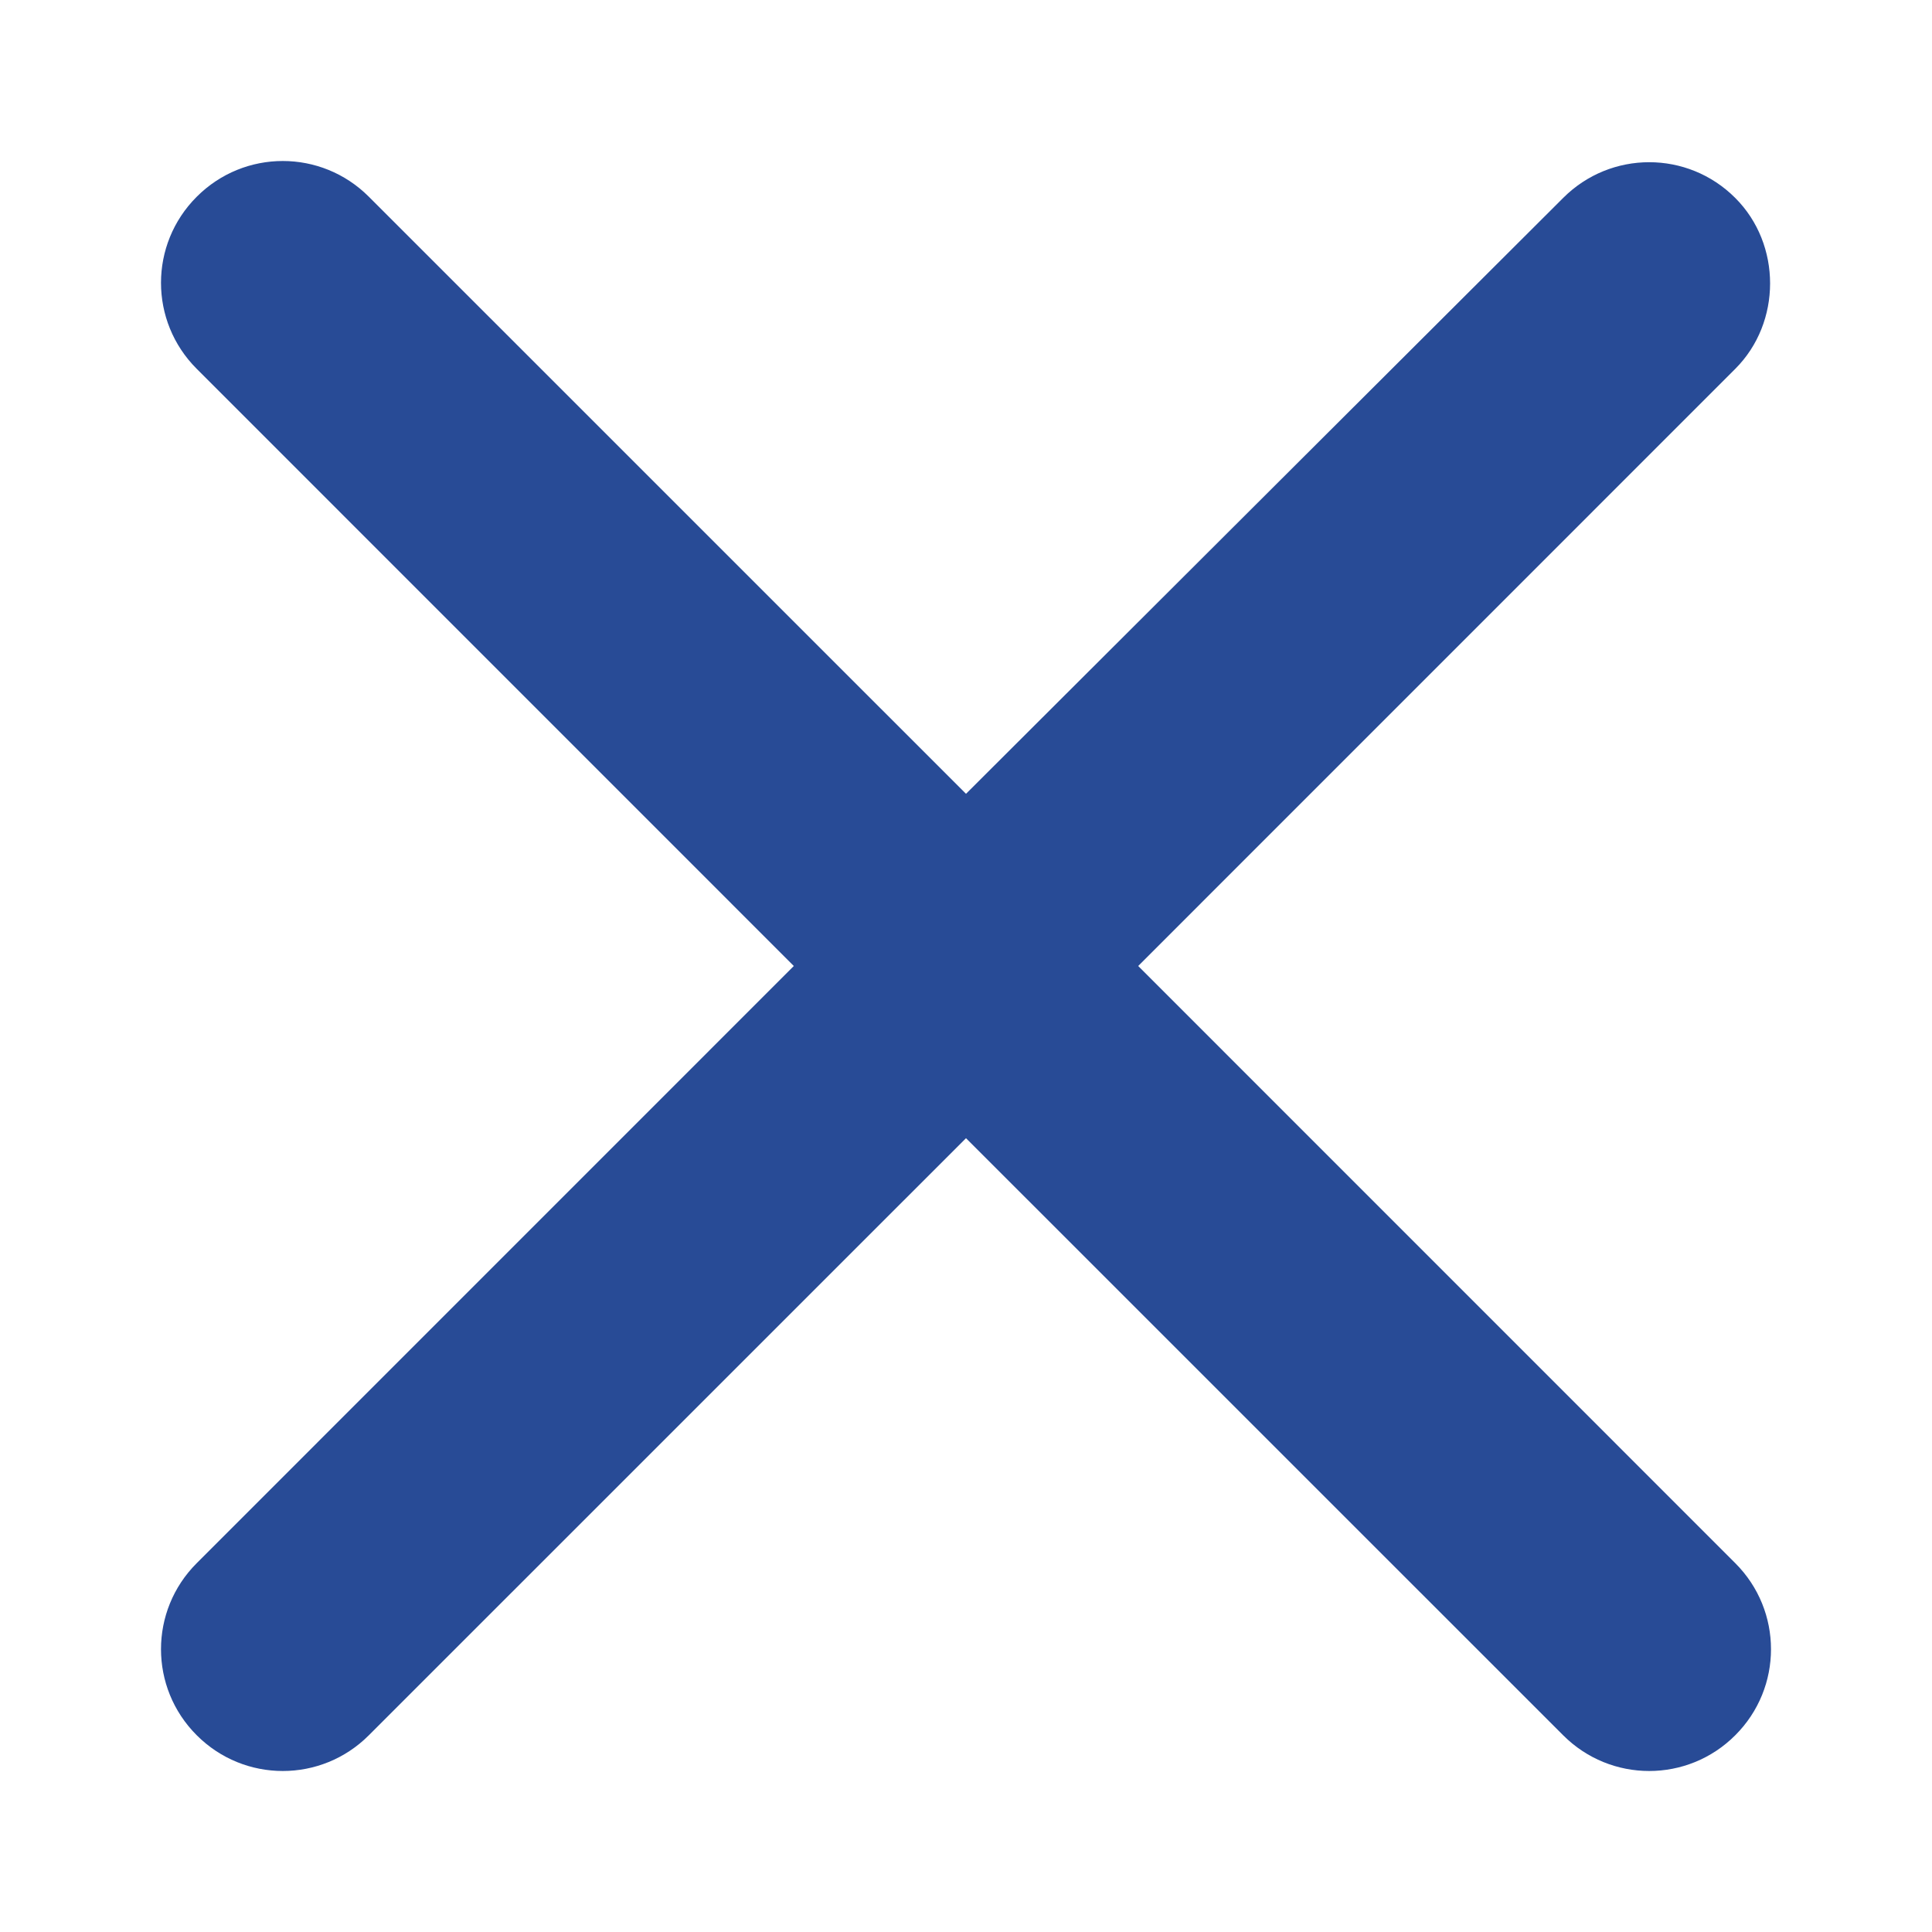
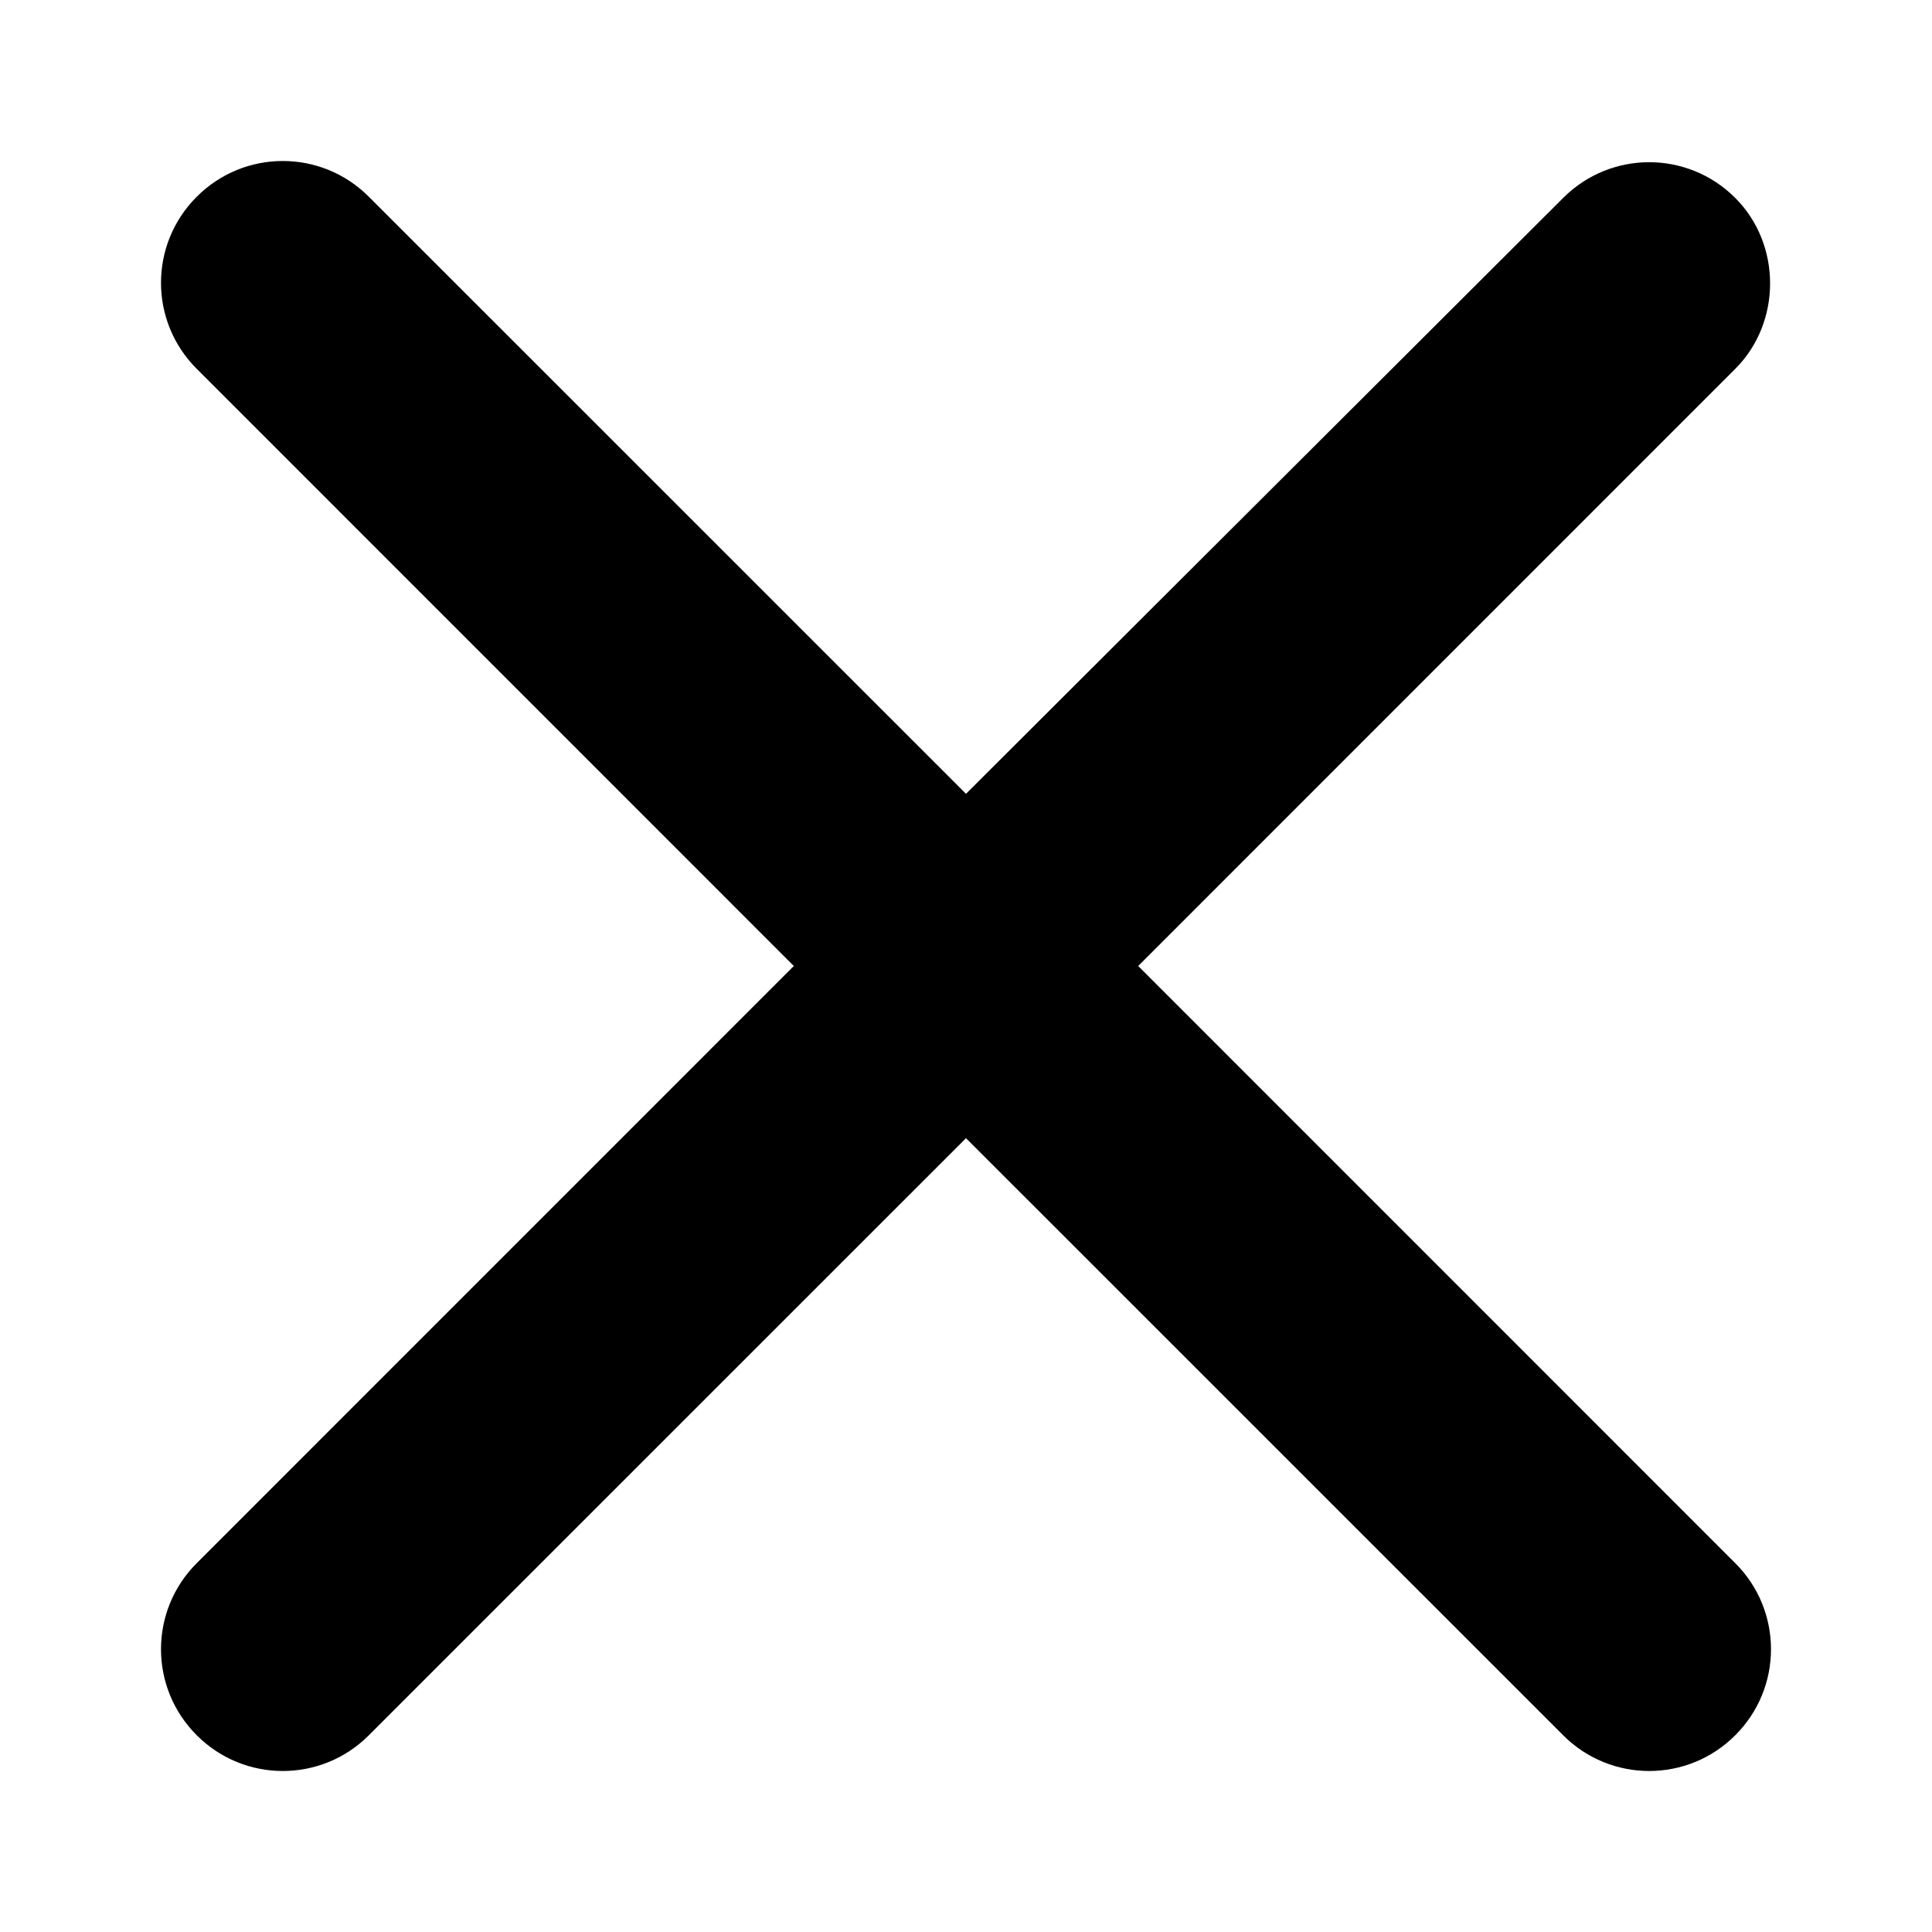
- <svg xmlns="http://www.w3.org/2000/svg" width="24" height="24" viewBox="0 0 24 24" fill="none">
-   <path d="M21.556 2.459C20.965 1.867 20.009 1.867 19.418 2.459L12 9.861L4.582 2.444C3.991 1.852 3.035 1.852 2.444 2.444C1.852 3.035 1.852 3.991 2.444 4.582L9.861 12L2.444 19.418C1.852 20.009 1.852 20.965 2.444 21.556C3.035 22.148 3.991 22.148 4.582 21.556L12 14.139L19.418 21.556C20.009 22.148 20.965 22.148 21.556 21.556C22.148 20.965 22.148 20.009 21.556 19.418L14.139 12L21.556 4.582C22.133 4.006 22.133 3.035 21.556 2.459Z" fill="#284B96" />
+ <svg xmlns="http://www.w3.org/2000/svg" width="24" height="24" viewBox="0 0 24 24" fill="currentColor">
+   <path d="M21.556 2.459C20.965 1.867 20.009 1.867 19.418 2.459L12 9.861L4.582 2.444C3.991 1.852 3.035 1.852 2.444 2.444C1.852 3.035 1.852 3.991 2.444 4.582L9.861 12L2.444 19.418C1.852 20.009 1.852 20.965 2.444 21.556C3.035 22.148 3.991 22.148 4.582 21.556L12 14.139L19.418 21.556C20.009 22.148 20.965 22.148 21.556 21.556C22.148 20.965 22.148 20.009 21.556 19.418L14.139 12L21.556 4.582C22.133 4.006 22.133 3.035 21.556 2.459Z" />
</svg>
